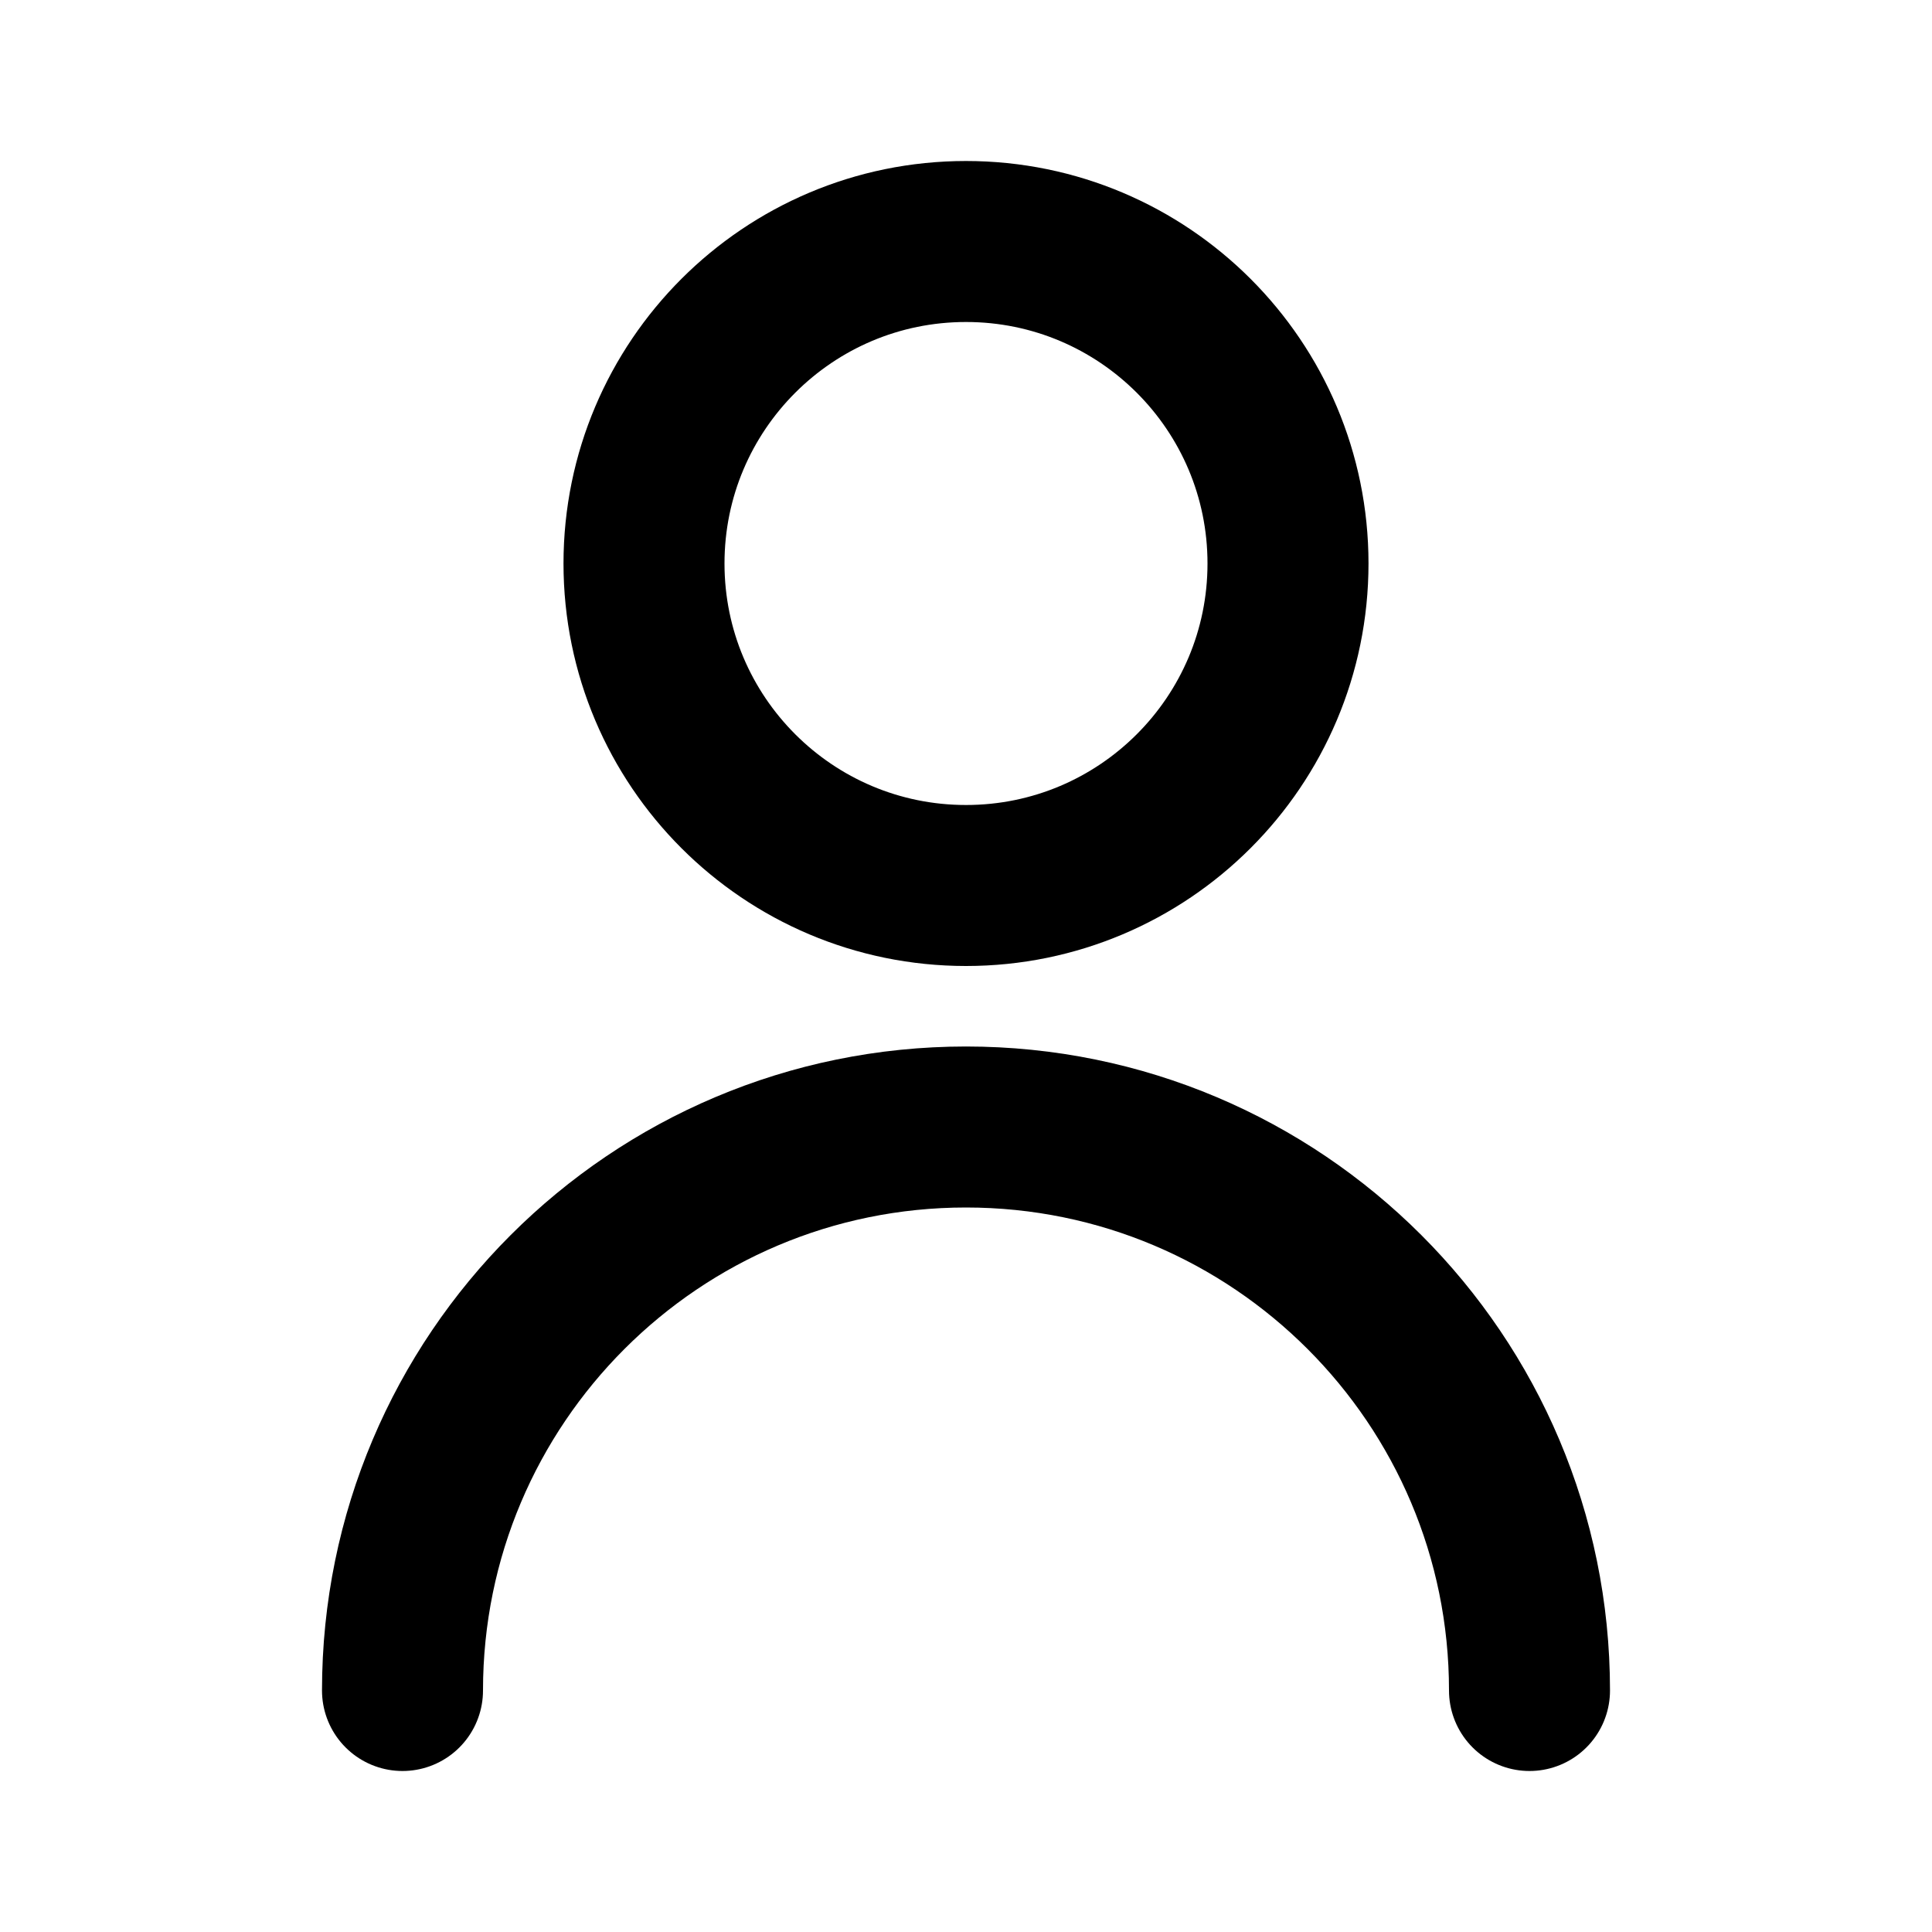
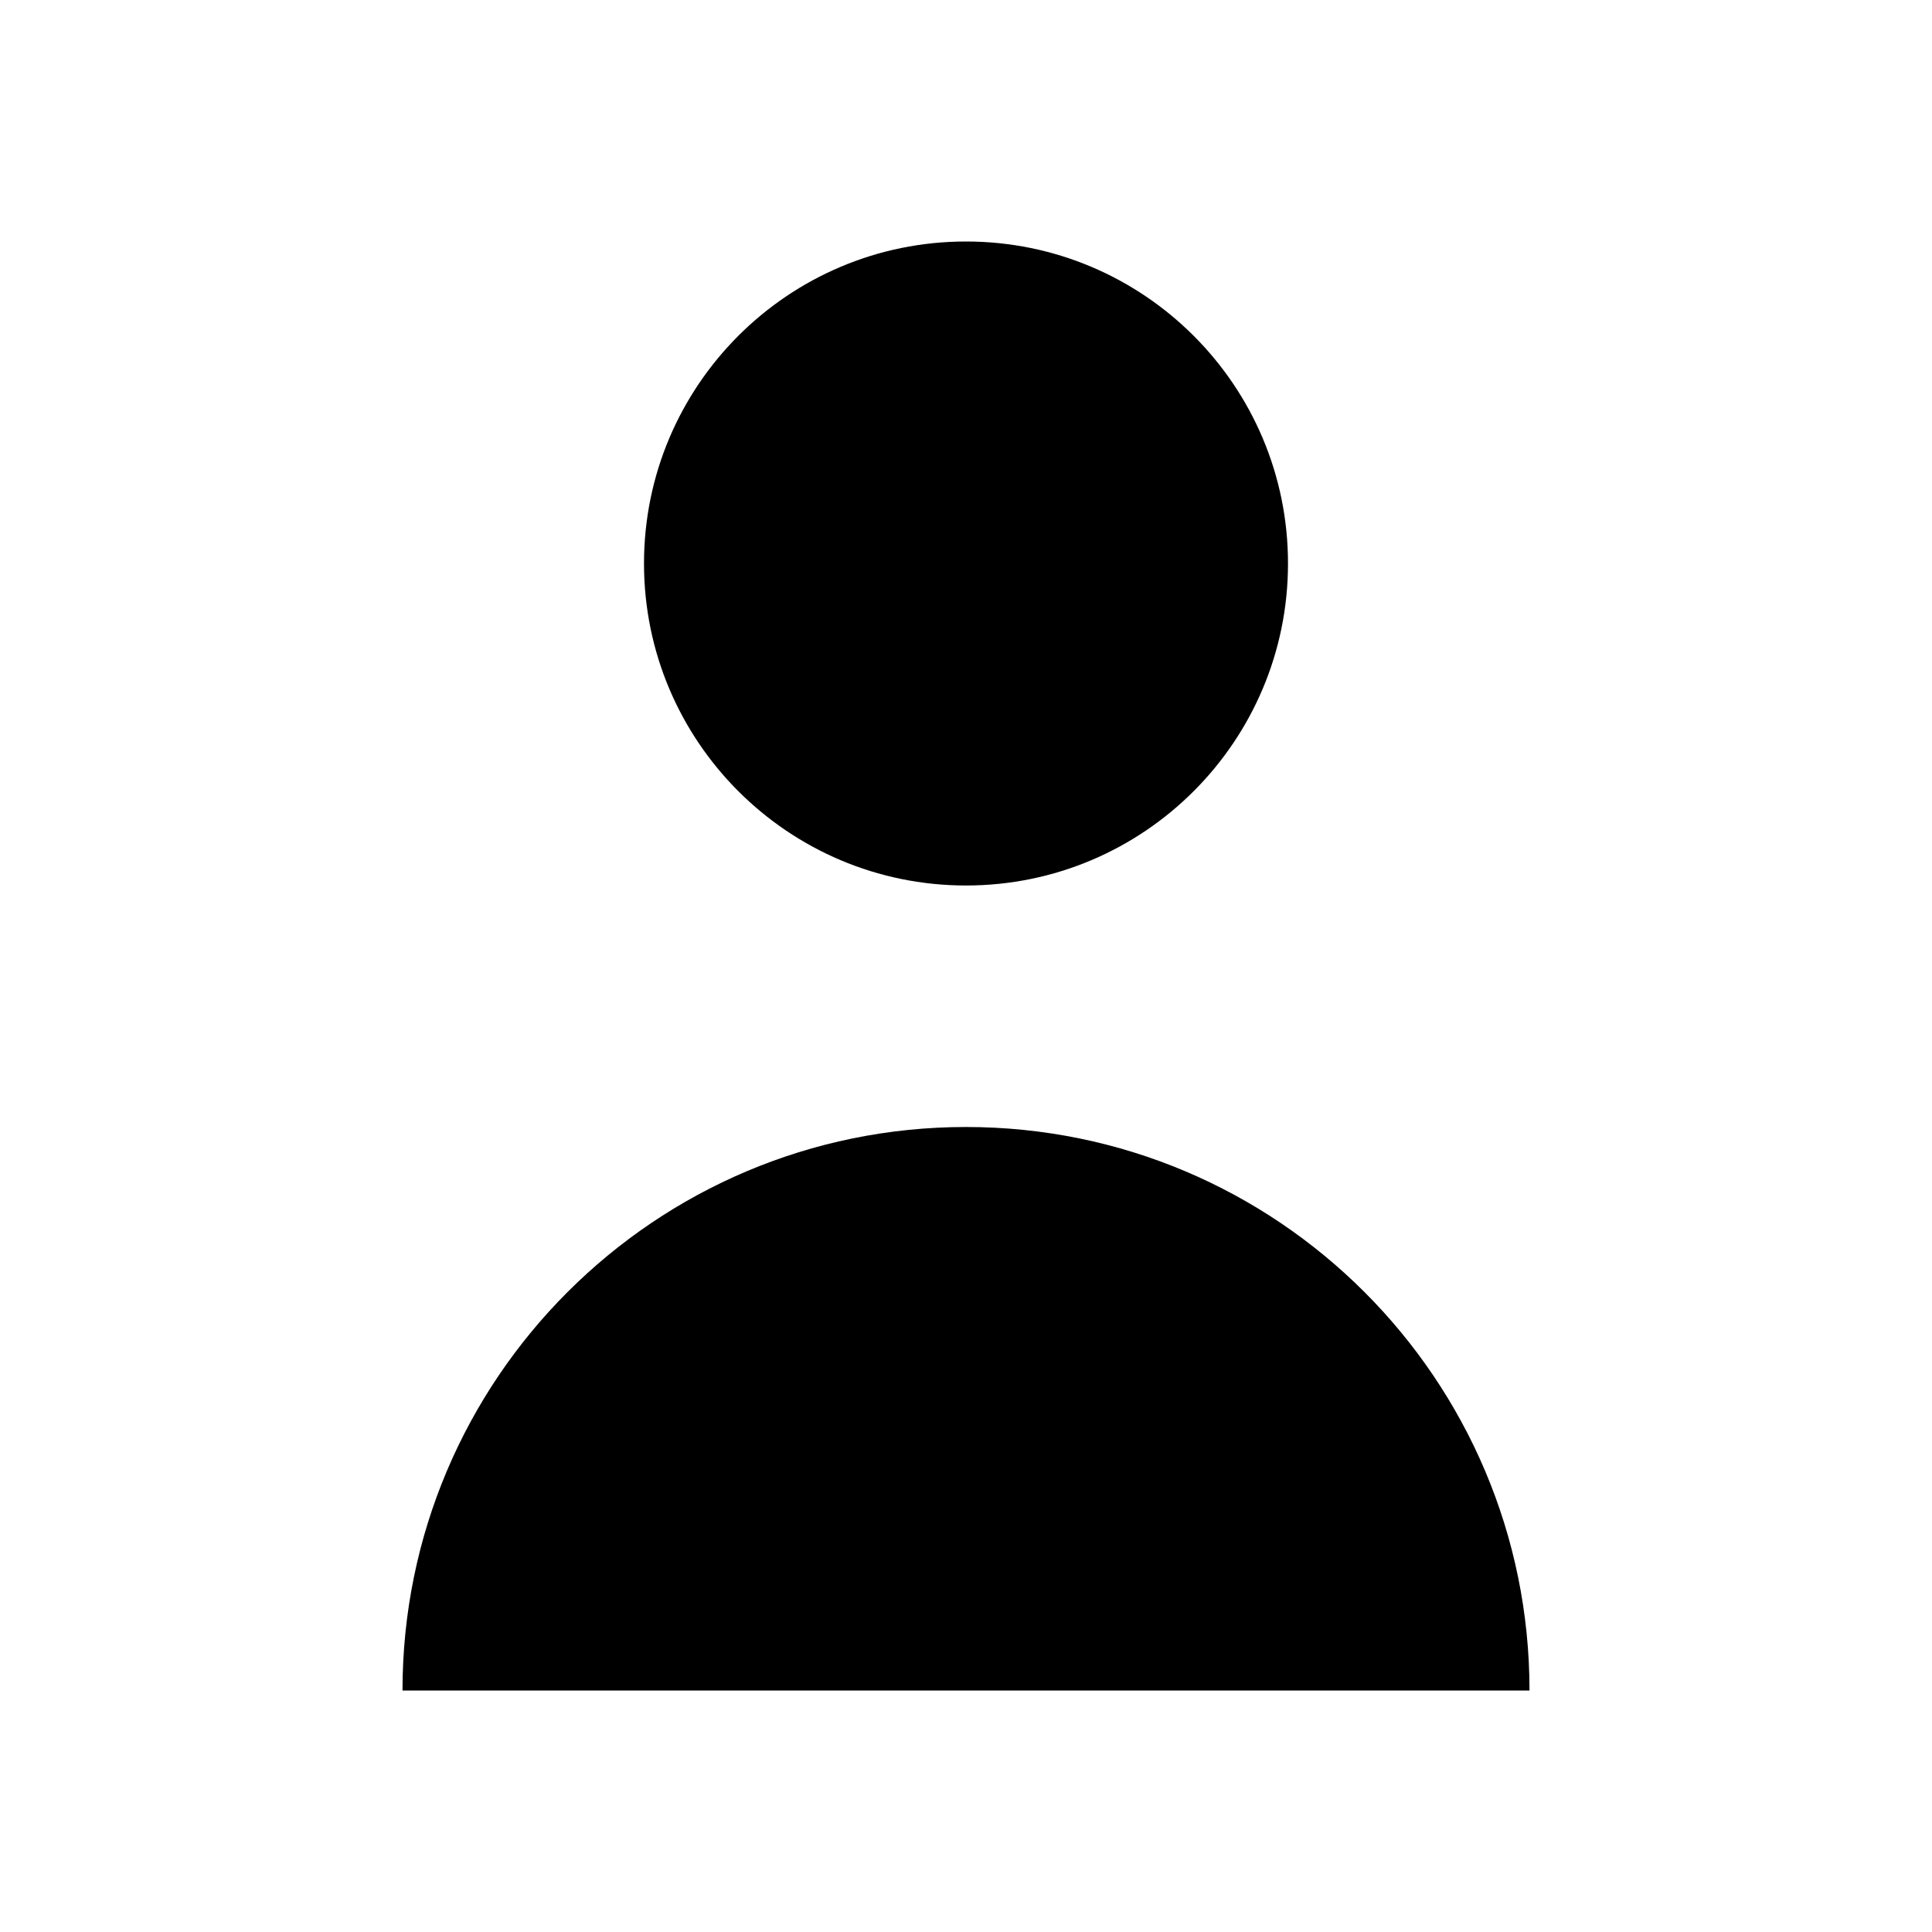
- <svg xmlns="http://www.w3.org/2000/svg" width="800px" height="800px" viewBox="0 0 24 24" fill="none">
-   <path d="M5 21C5 17.134 8.134 14 12 14C15.866 14 19 17.134 19 21M16 7C16 9.209 14.209 11 12 11C9.791 11 8 9.209 8 7C8 4.791 9.791 3 12 3C14.209 3 16 4.791 16 7Z" stroke="#000000" stroke-width="2" stroke-linecap="round" stroke-linejoin="round" />
+ <svg xmlns="http://www.w3.org/2000/svg" width="800px" height="800px" viewBox="0 0 24 24" class="fill-nord0 dark:fill-nord3">
+   <path d="M5 21C5 17.134 8.134 14 12 14C15.866 14 19 17.134 19 21M16 7C16 9.209 14.209 11 12 11C9.791 11 8 9.209 8 7C8 4.791 9.791 3 12 3C14.209 3 16 4.791 16 7Z" stroke-width="2" stroke-linecap="round" stroke-linejoin="round" />
</svg>
